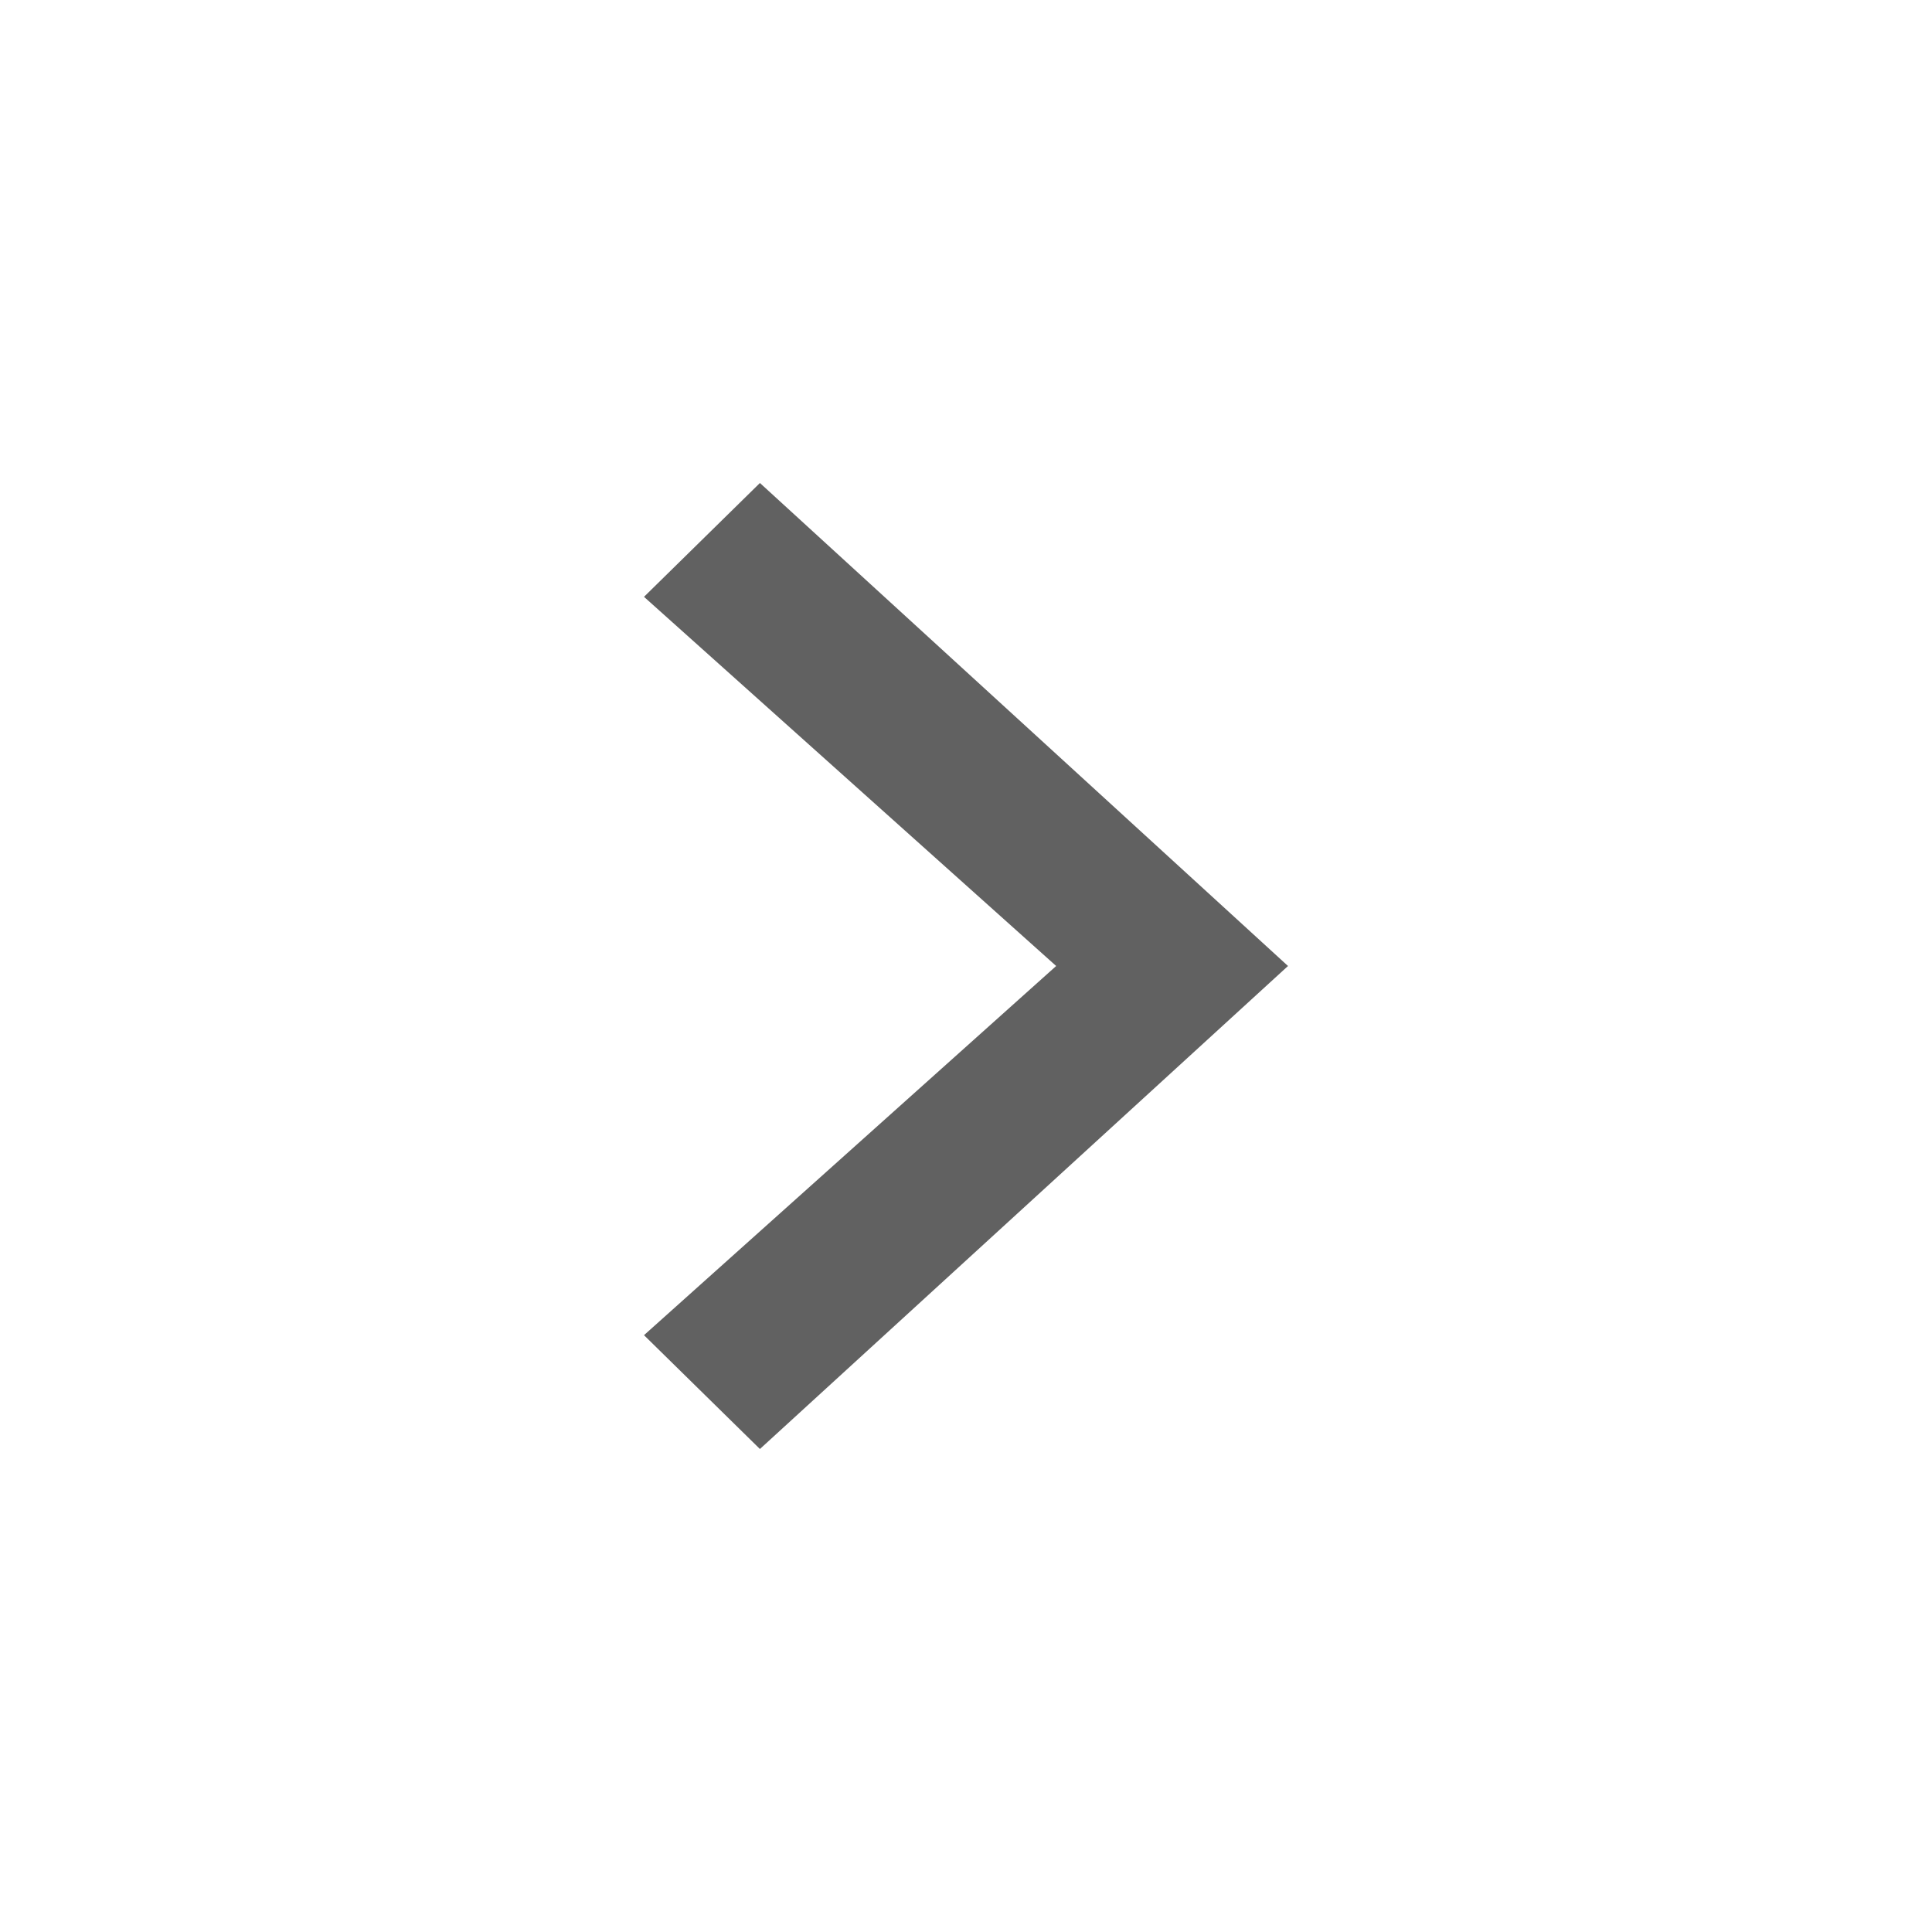
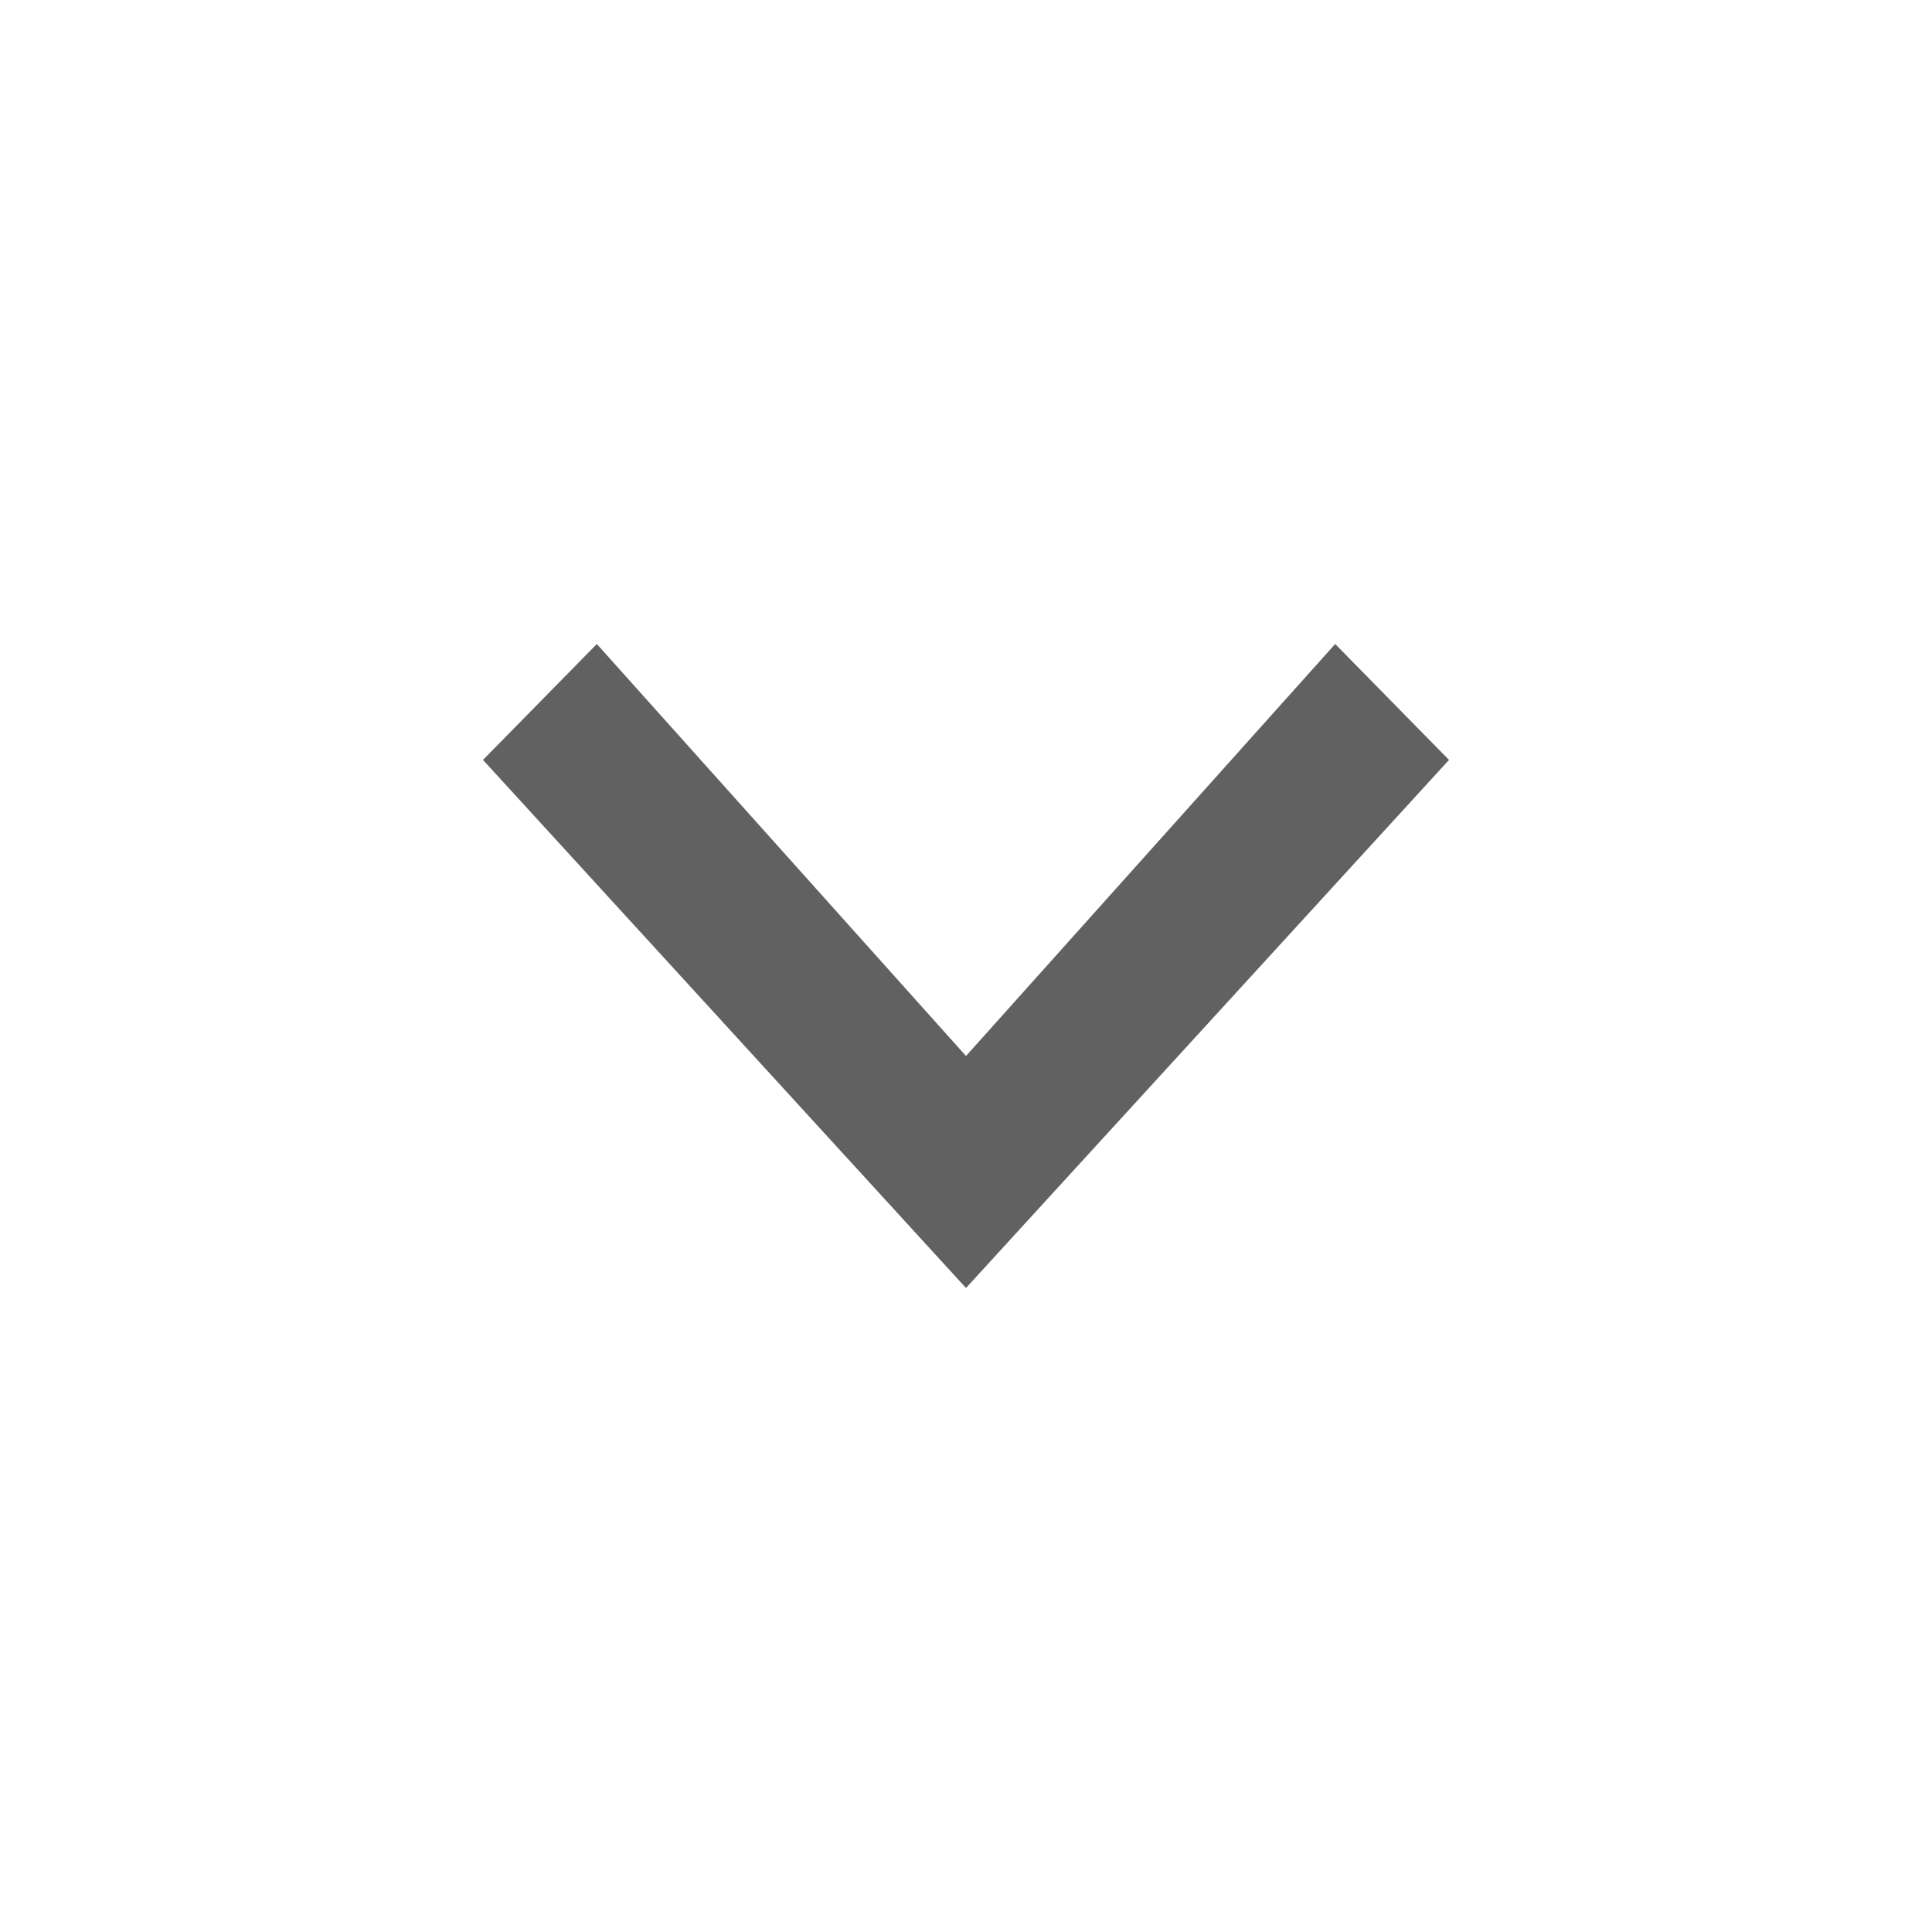
- <svg xmlns="http://www.w3.org/2000/svg" width="12" height="12" viewBox="0 0 12 12" fill="none">
-   <path fill-rule="evenodd" clip-rule="evenodd" d="M4.72 9 4 8.293 6.56 6 4 3.707 4.72 3 8 6 4.72 9z" fill="#616161" />
+ <svg xmlns="http://www.w3.org/2000/svg" width="24" height="24" viewBox="0 0 24 24" fill="none">
+   <path fill-rule="evenodd" clip-rule="evenodd" d="M6 9.44 7.414 8 12 13.118 16.586 8 18 9.44 12 16 6 9.44z" fill="#616161" />
</svg>
